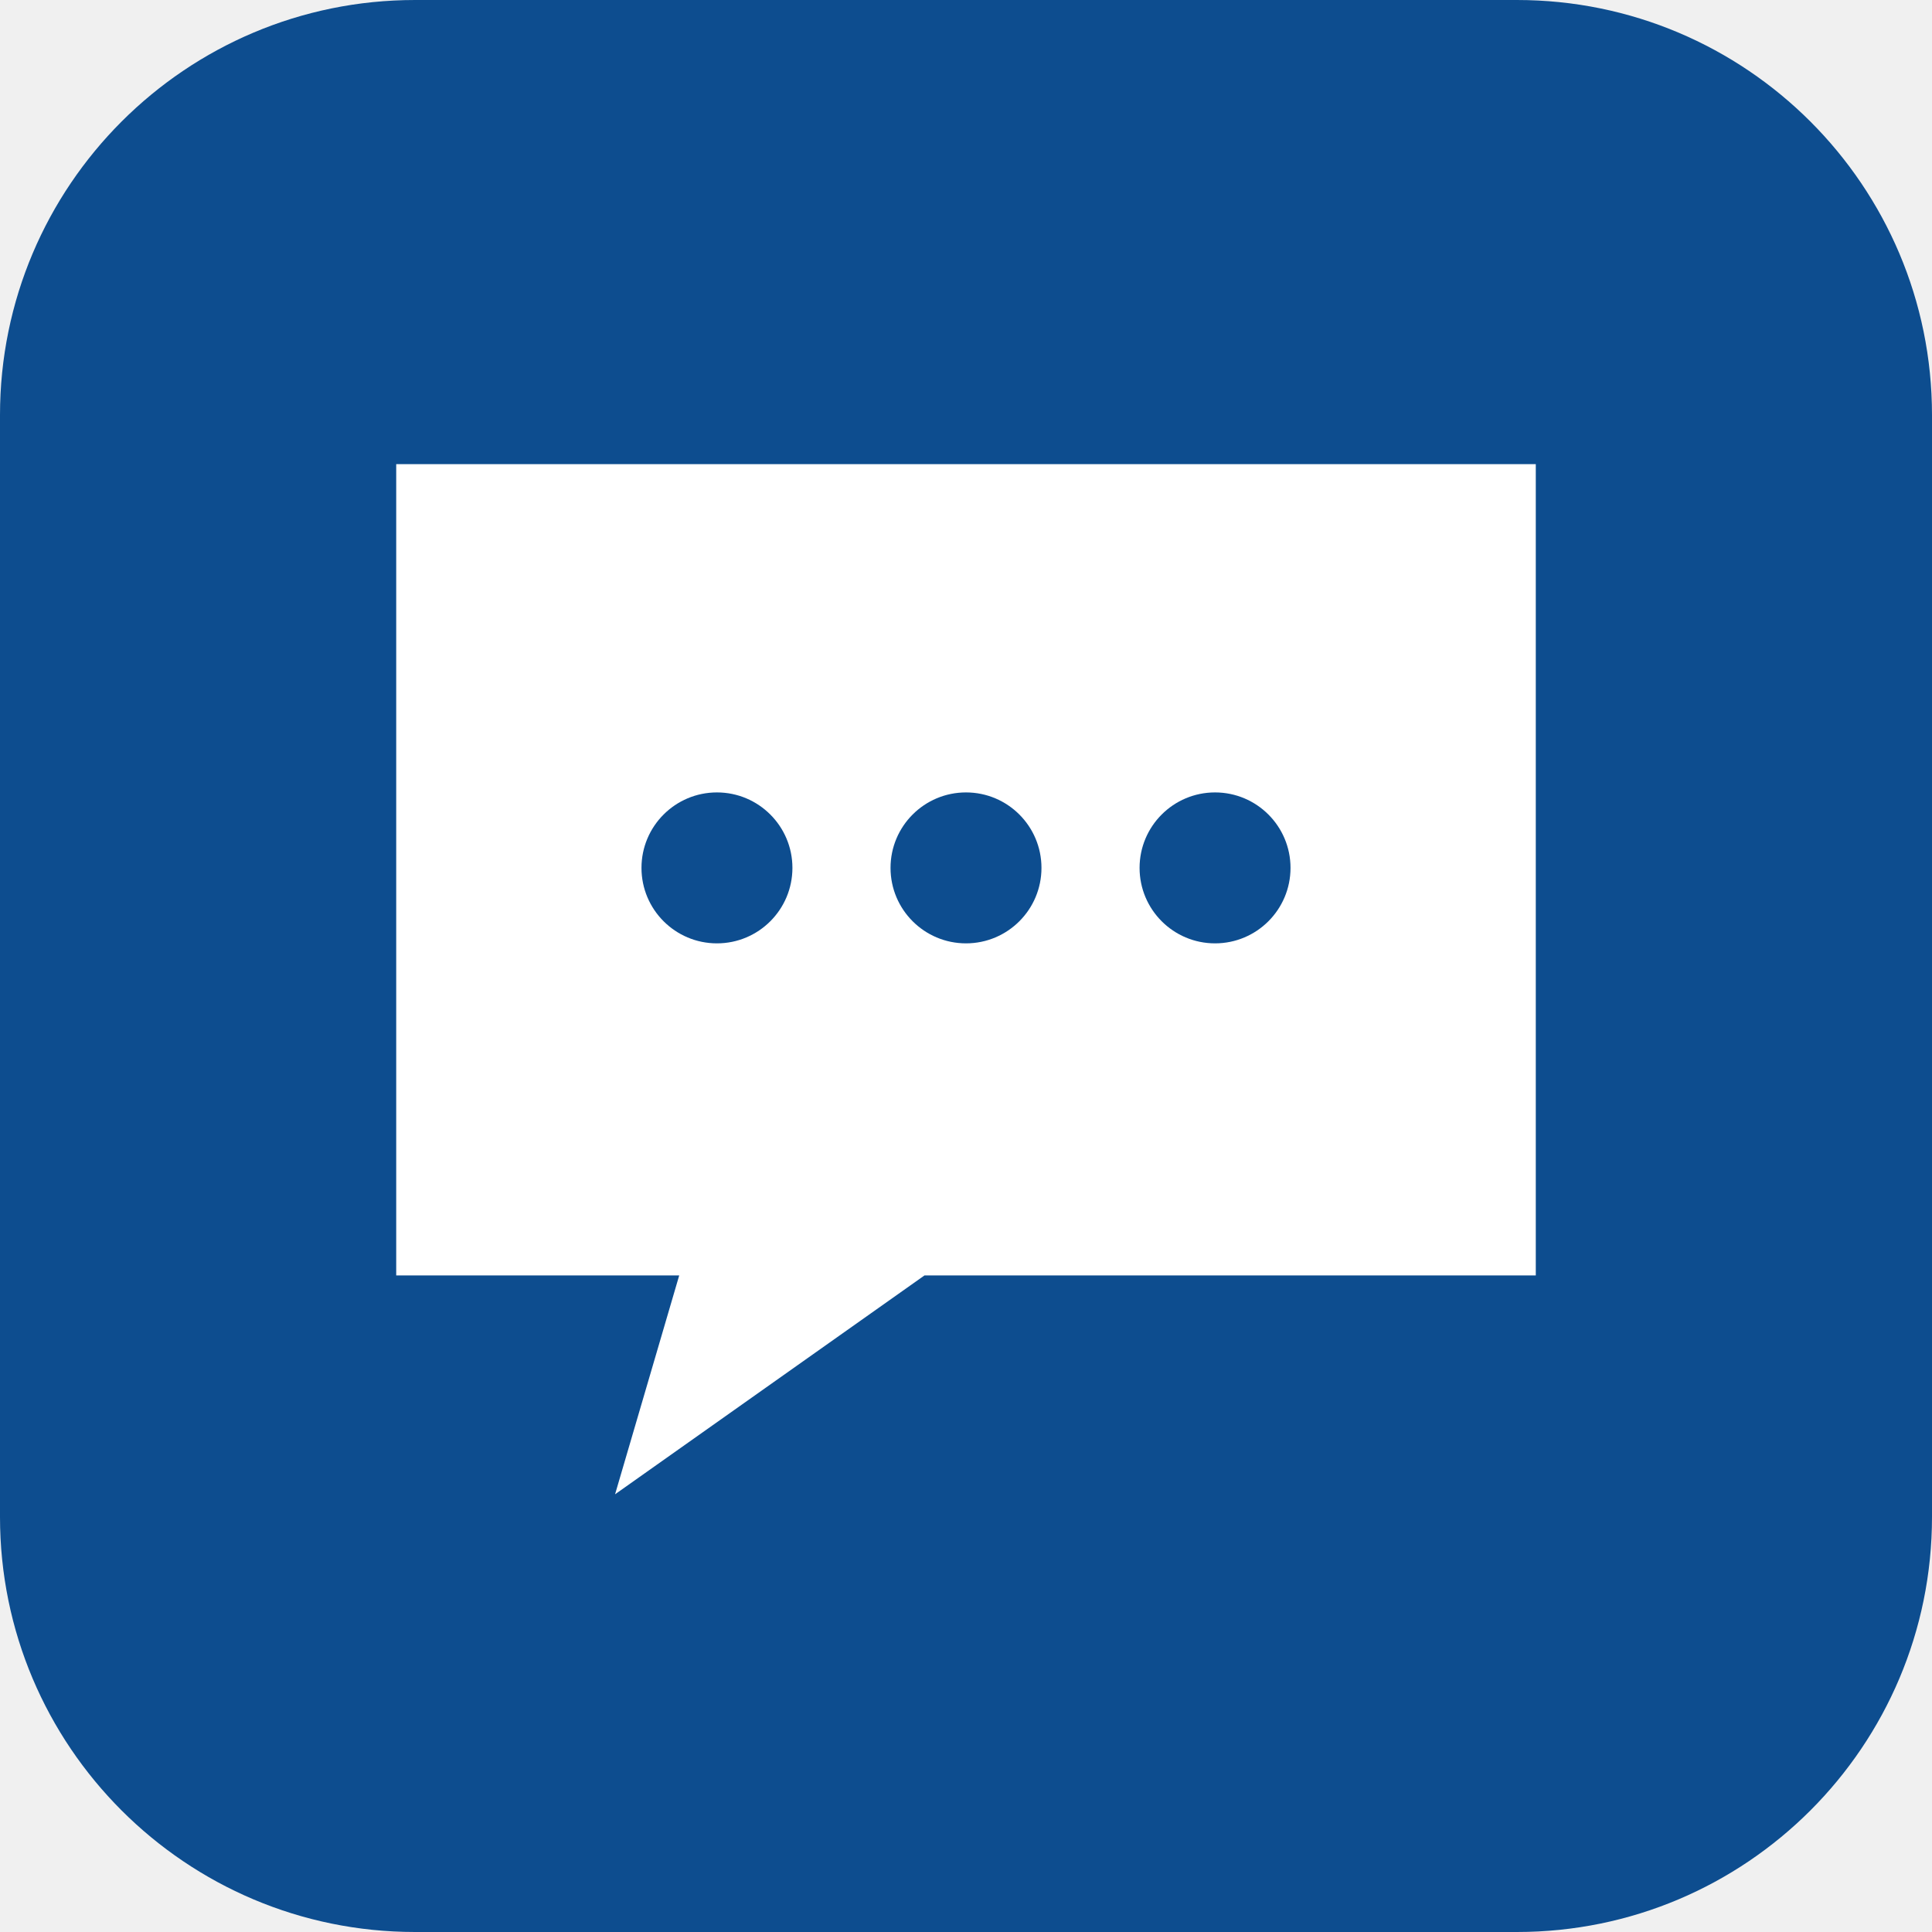
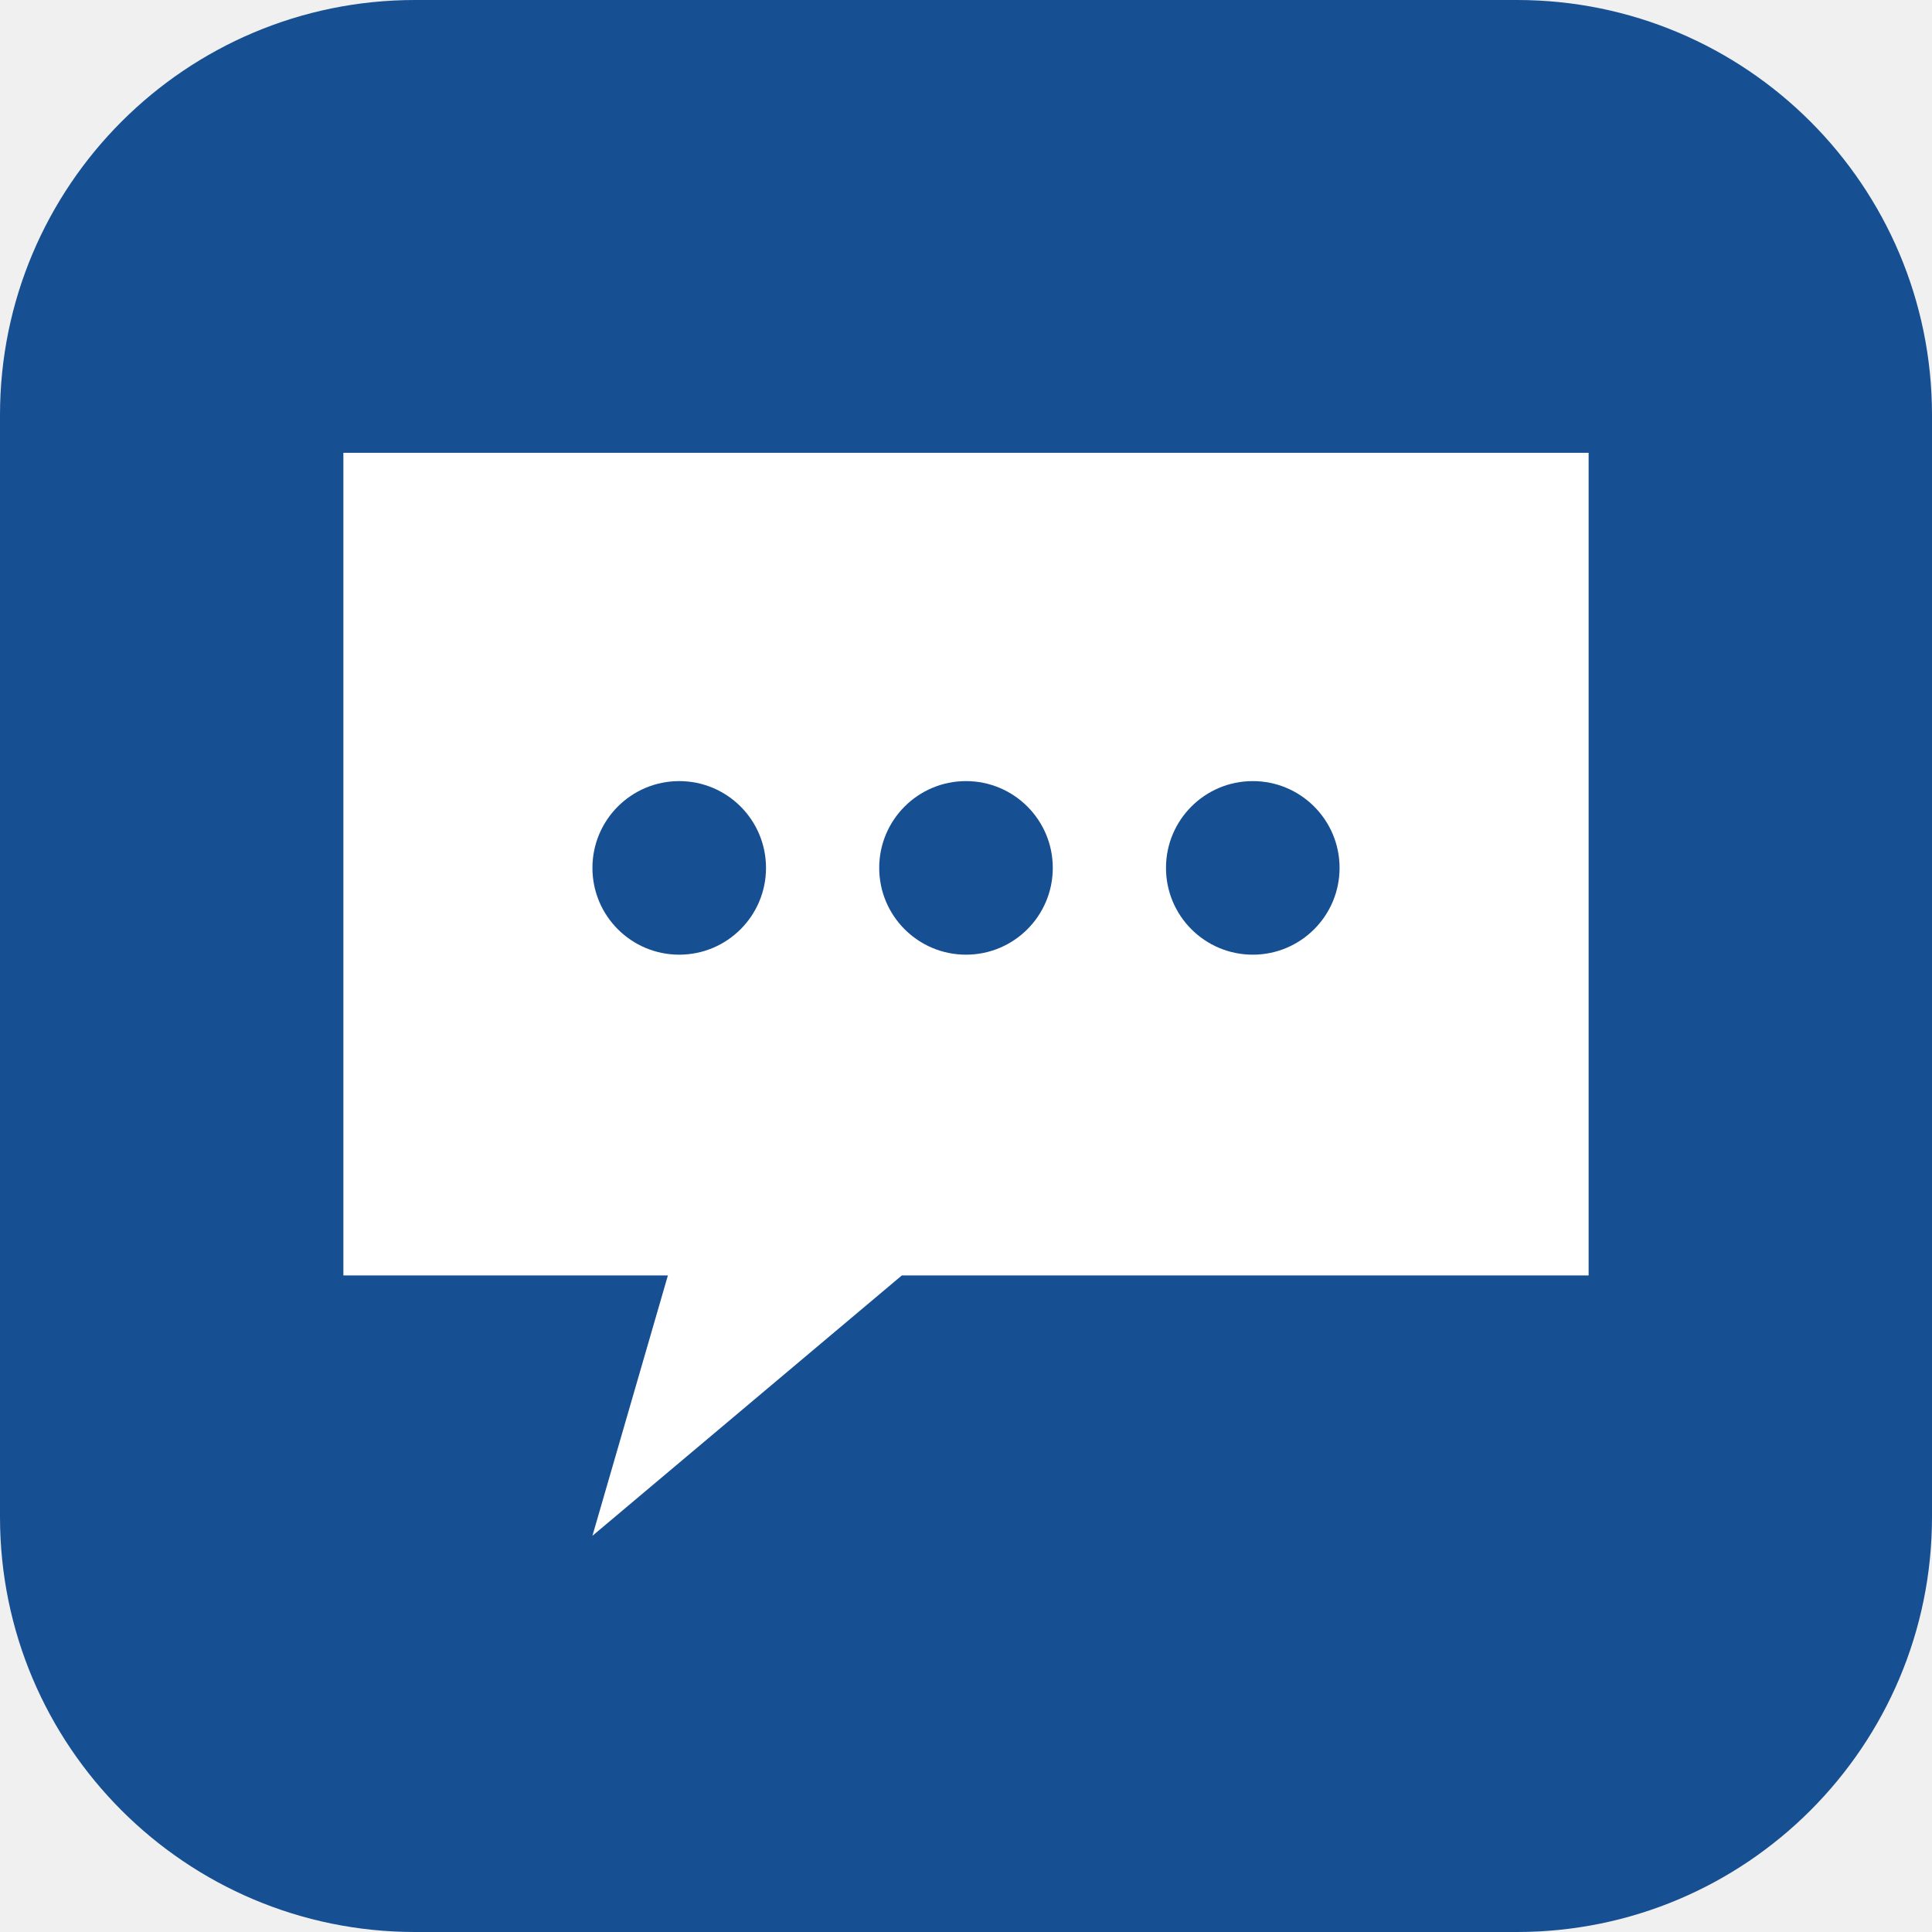
<svg xmlns="http://www.w3.org/2000/svg" viewBox="0 0 512 512">
-   <rect width="512" height="512" rx="110" fill="#0d4d8f" />
-   <path d="M105 123h302v215H245l-82 58 17-58h-75z" fill="#fff" />
-   <circle cx="190" cy="230" r="20" fill="#0d4d8f" />
-   <circle cx="256" cy="230" r="20" fill="#0d4d8f" />
-   <circle cx="322" cy="230" r="20" fill="#0d4d8f" />
+   <rect width="512" height="512" rx="110" fill="#174f93" />
+   <path fill="#fff" d="M91 120h330v218H239l-82 69 20-69H91z" />
+   <circle cx="180" cy="230" r="23" fill="#174f93" />
+   <circle cx="256" cy="230" r="23" fill="#174f93" />
+   <circle cx="332" cy="230" r="23" fill="#174f93" />
</svg>
